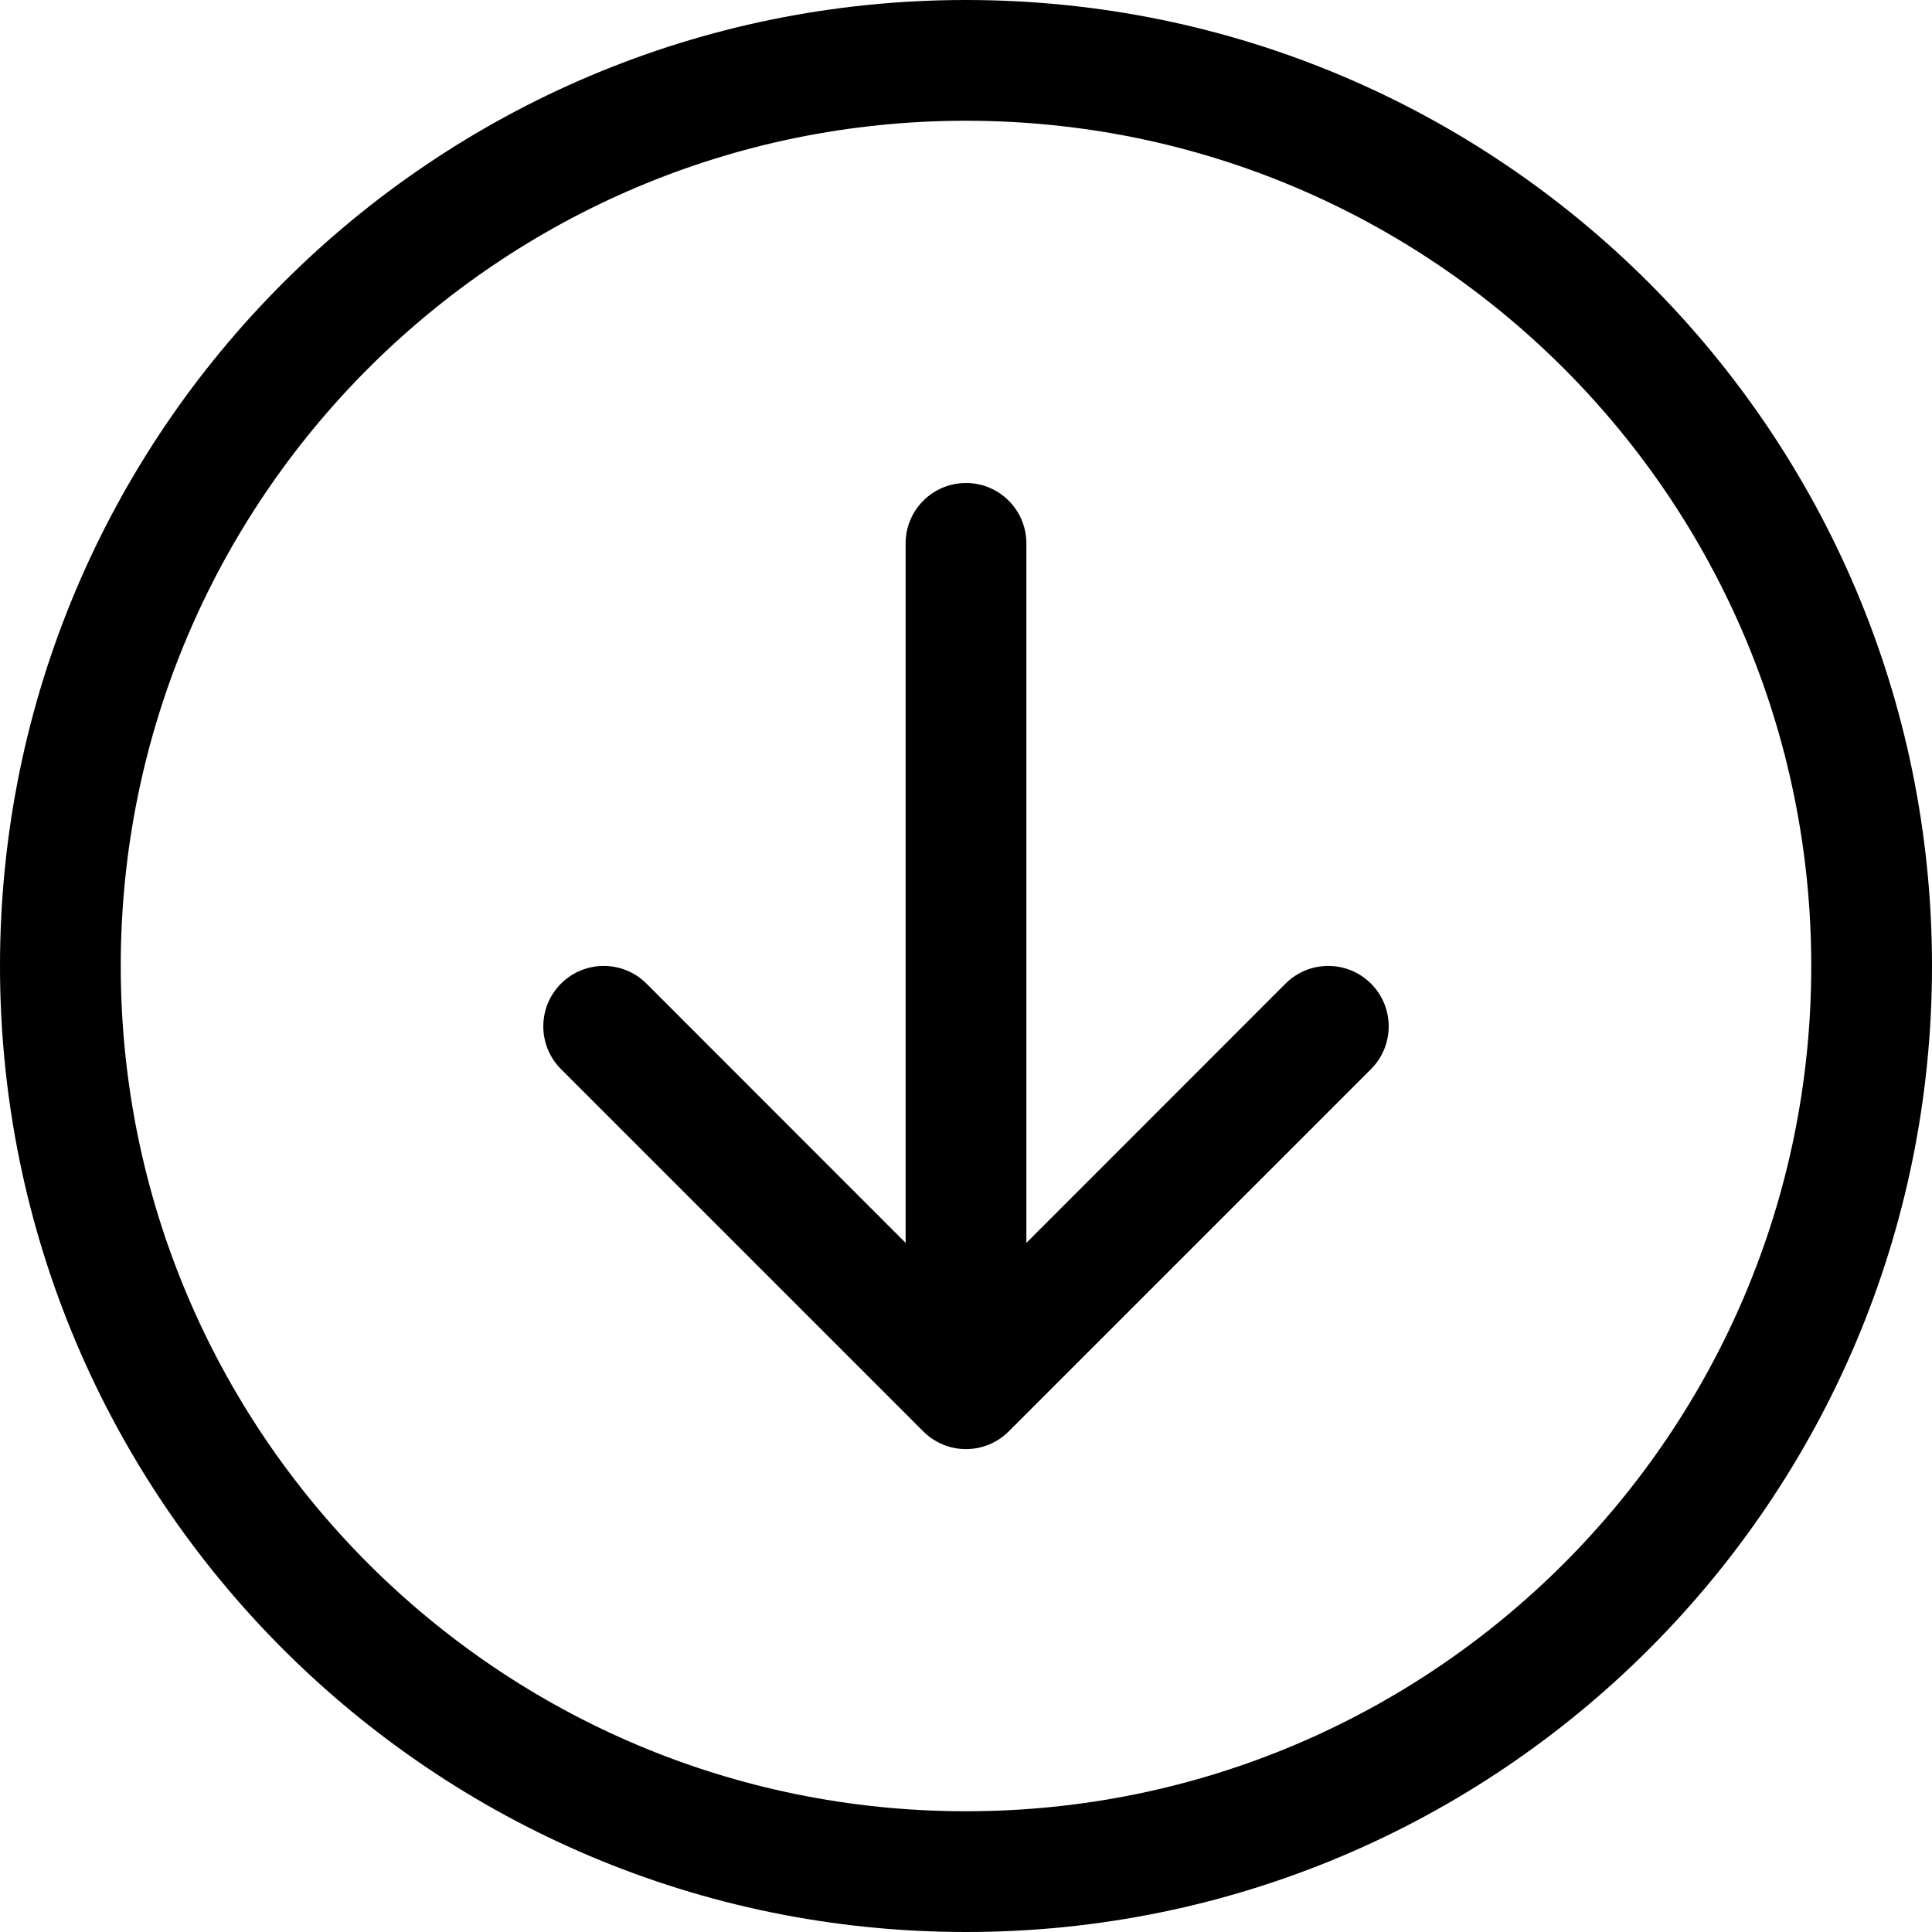
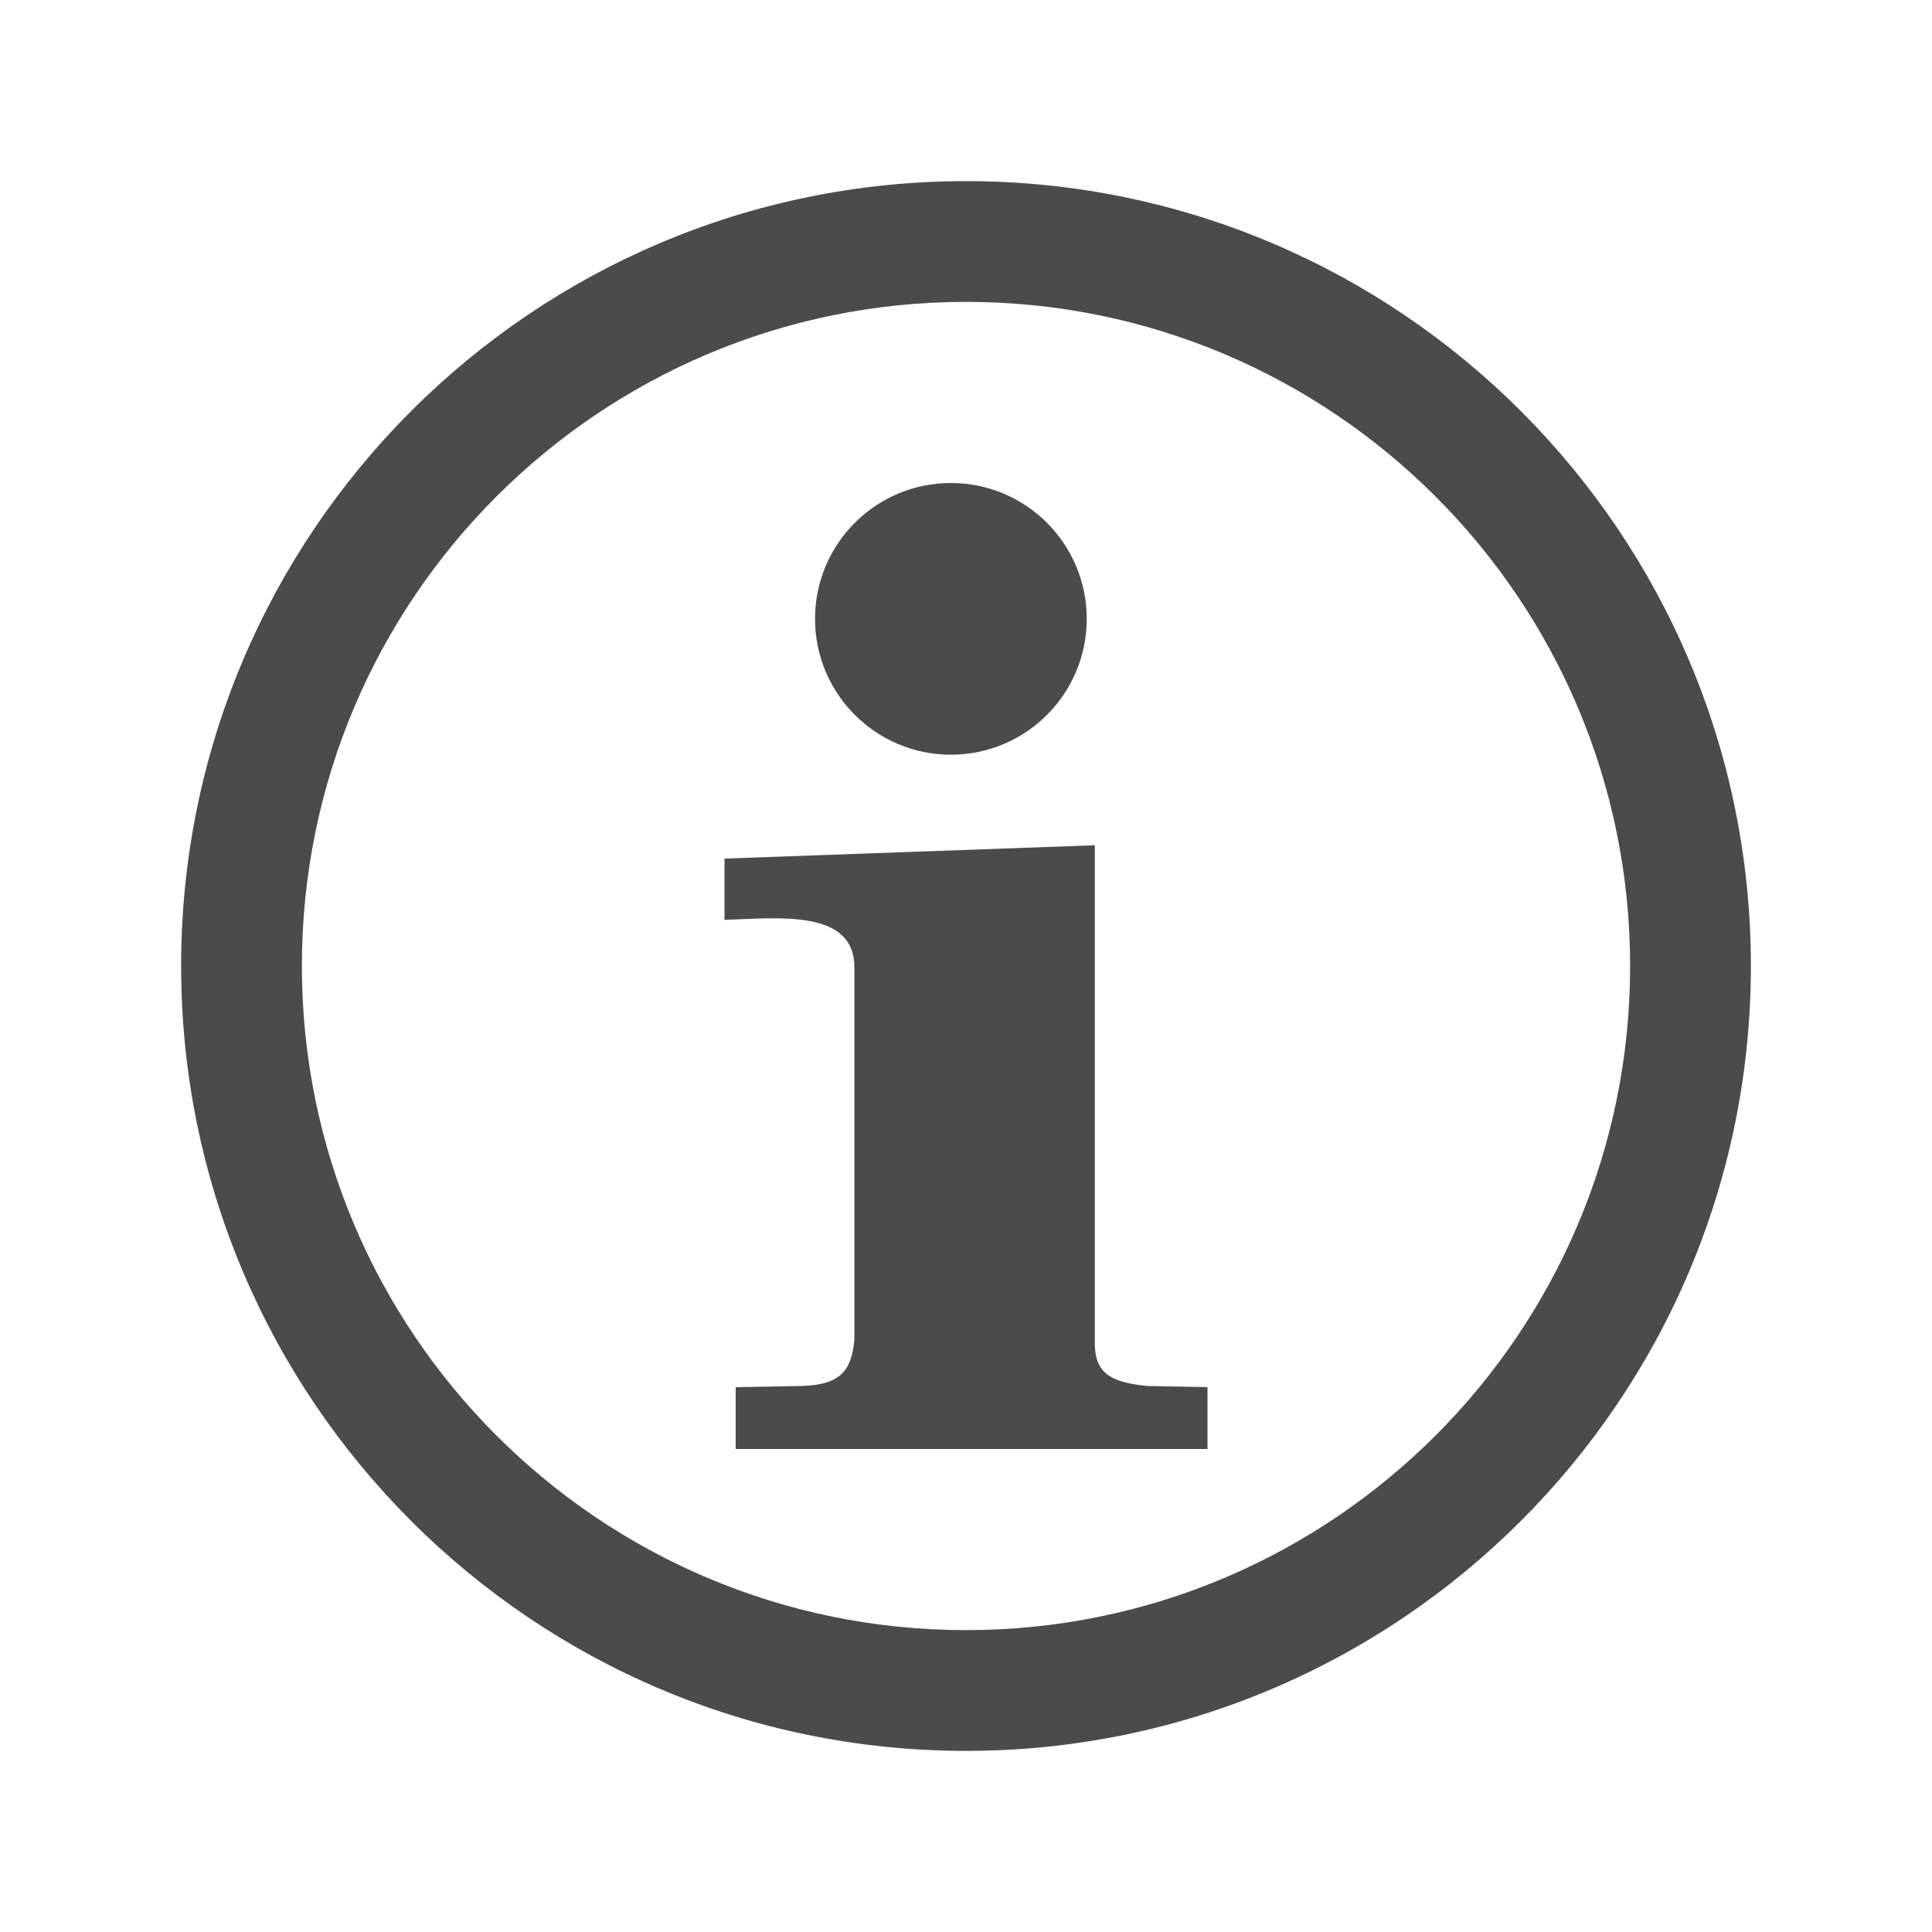
- <svg xmlns="http://www.w3.org/2000/svg" width="16" height="16" fill="currentColor" class="bi bi-arrow-down-circle" viewBox="0 0 16 16">
-   <path fill-rule="evenodd" d="M1 8a7 7 0 1 0 14 0A7 7 0 0 0 1 8zm15 0A8 8 0 1 1 0 8a8 8 0 0 1 16 0zM8.5 4.5a.5.5 0 0 0-1 0v5.793L5.354 8.146a.5.5 0 1 0-.708.708l3 3a.5.5 0 0 0 .708 0l3-3a.5.5 0 0 0-.708-.708L8.5 10.293V4.5z" />
+ <svg xmlns="http://www.w3.org/2000/svg" height="160" width="160" version="1.0">
+   <g fill="#4b4b4b">
+     <path d="m80 15c-35.88 0-65 29.12-65 65s29.12 65 65 65 65-29.12 65-65-29.12-65-65-65zm0 10c30.36 0 55 24.64 55 55s-24.64 55-55 55-55-24.64-55-55 24.64-55 55-55z" />
+     <path d="m57.373 18.231a9.383 9.115 0 1 1 -18.767 0 9.383 9.115 0 1 1 18.767 0z" transform="matrix(1.1989 0 0 1.2342 21.214 28.75)" />
+     <path d="m90.665 110.96c-0.069 2.73 1.211 3.5 4.327 3.82l5.008 0.1v5.12h-39.073v-5.12l5.503-0.1c3.291-0.1 4.082-1.38 4.327-3.82v-30.813c0.035-4.879-6.296-4.113-10.757-3.968v-5.074l30.665-1.105" />
+   </g>
</svg>
